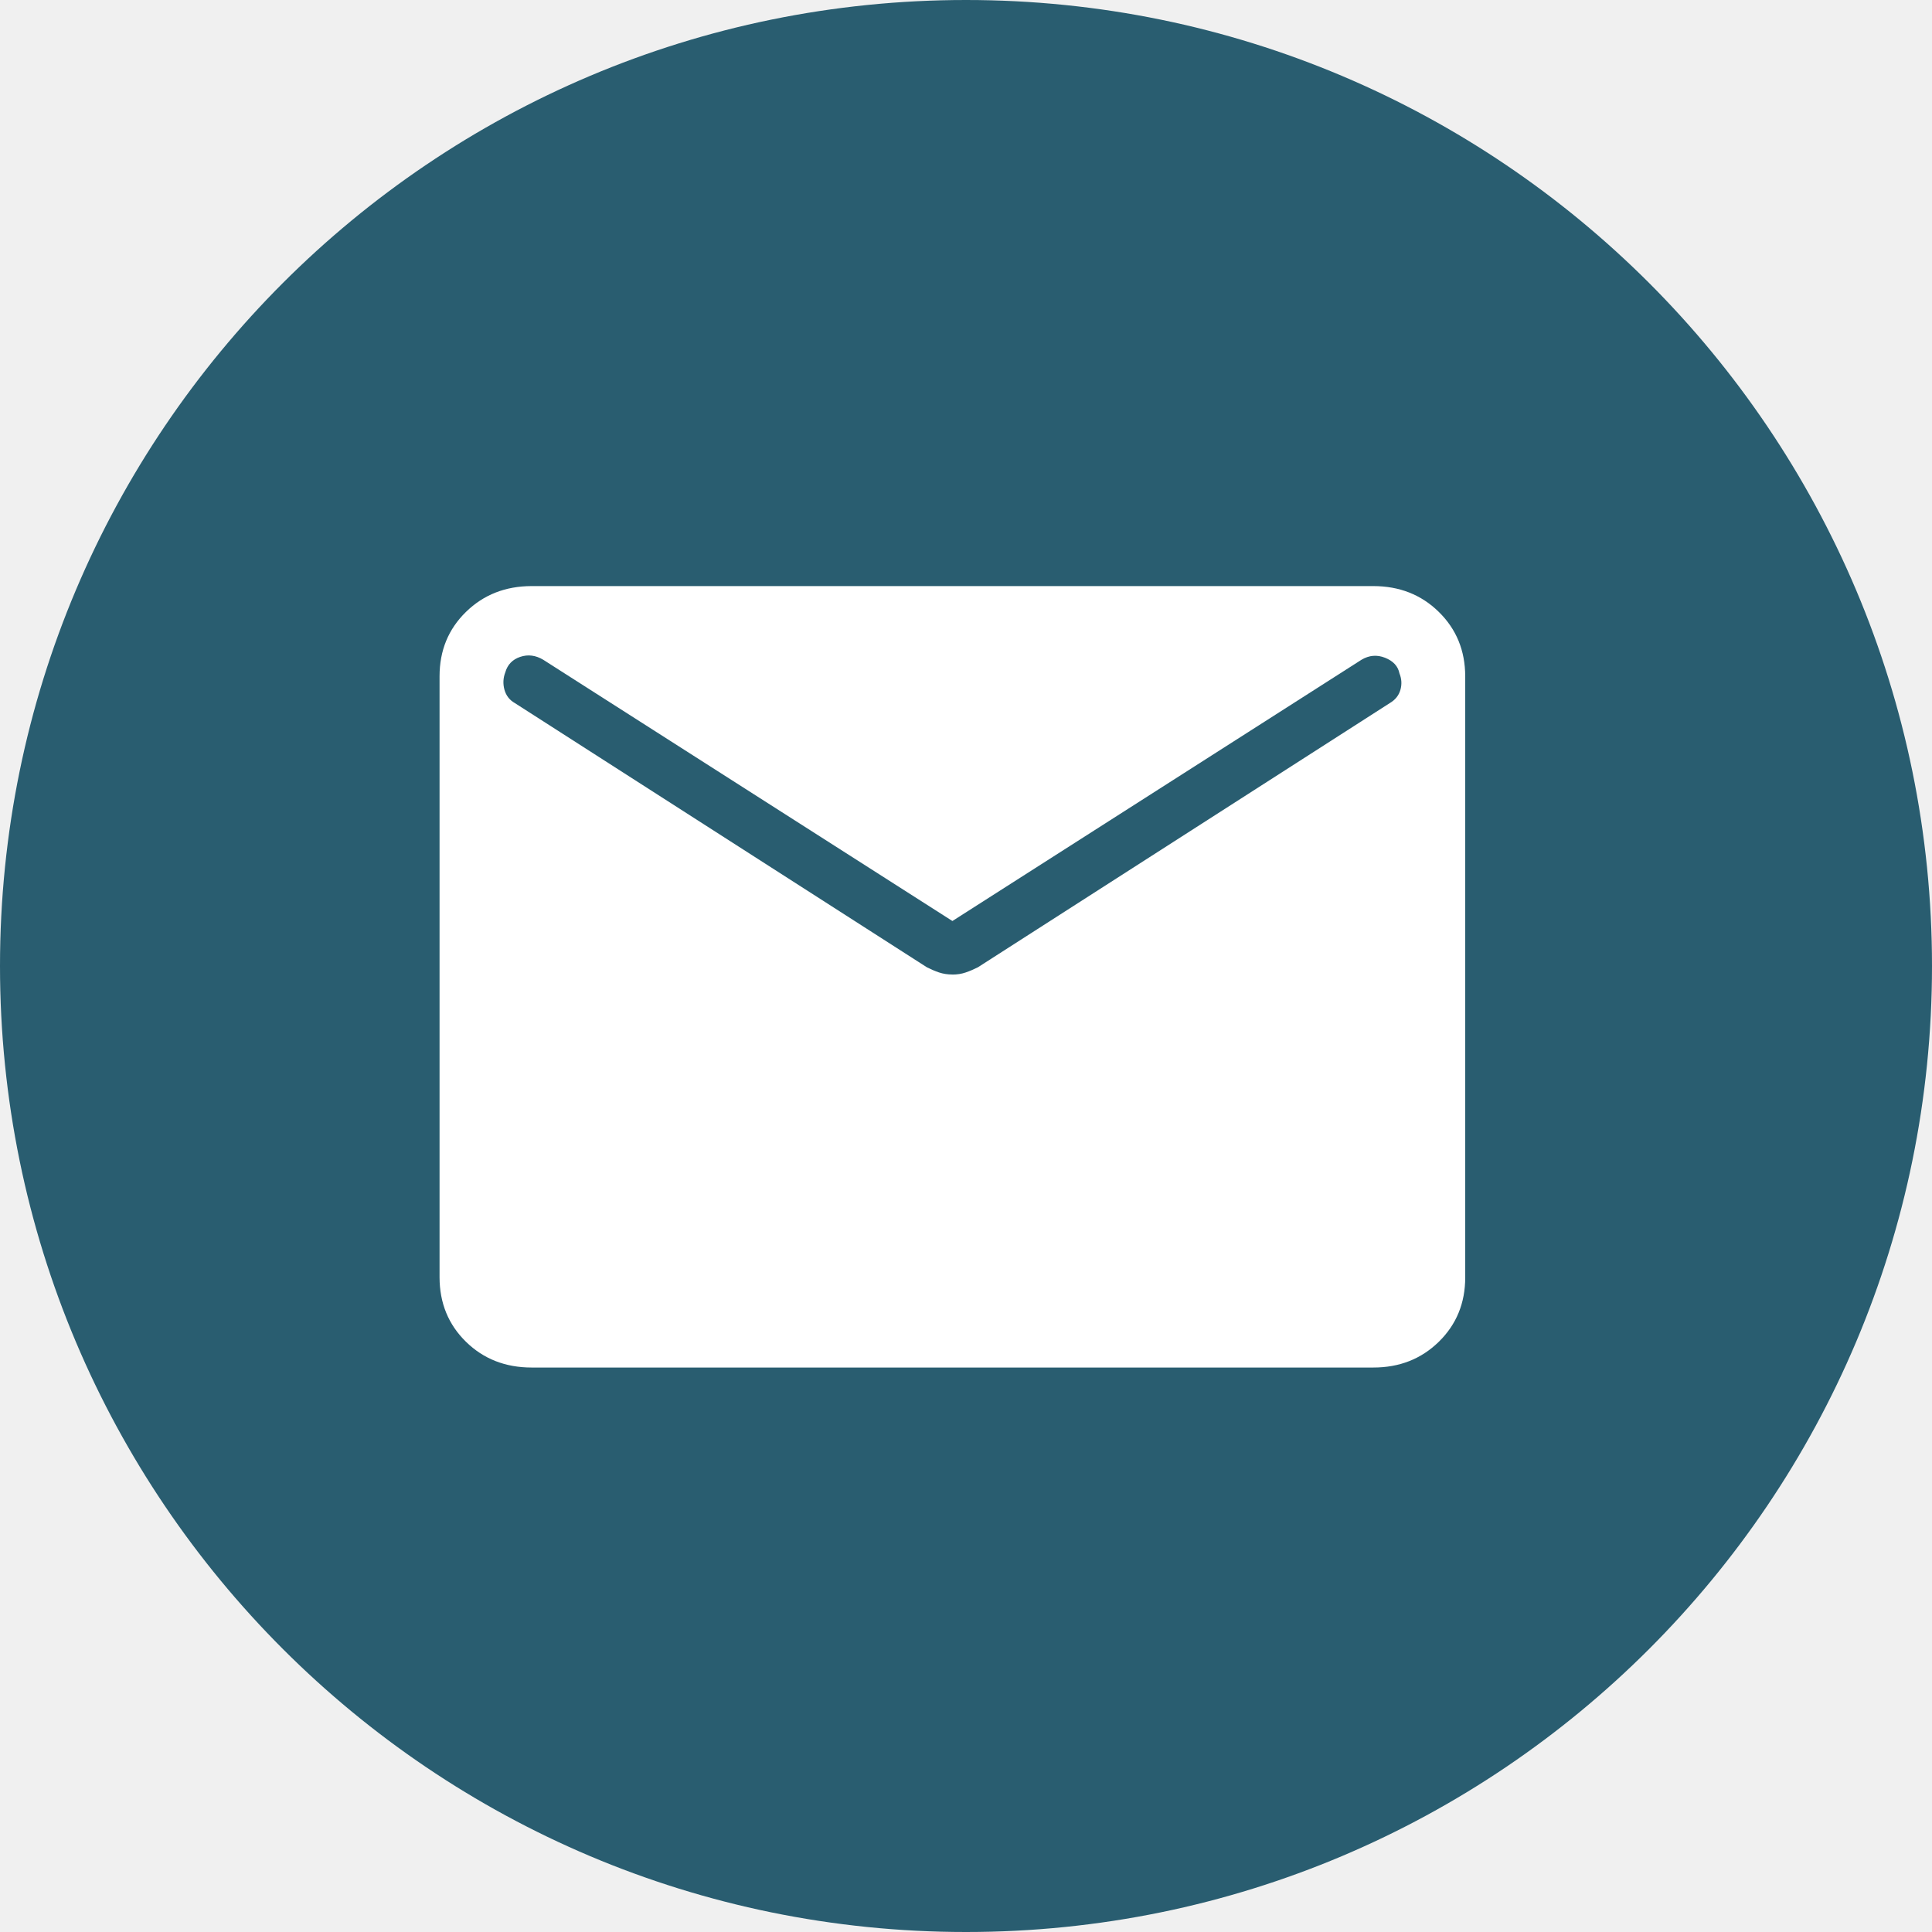
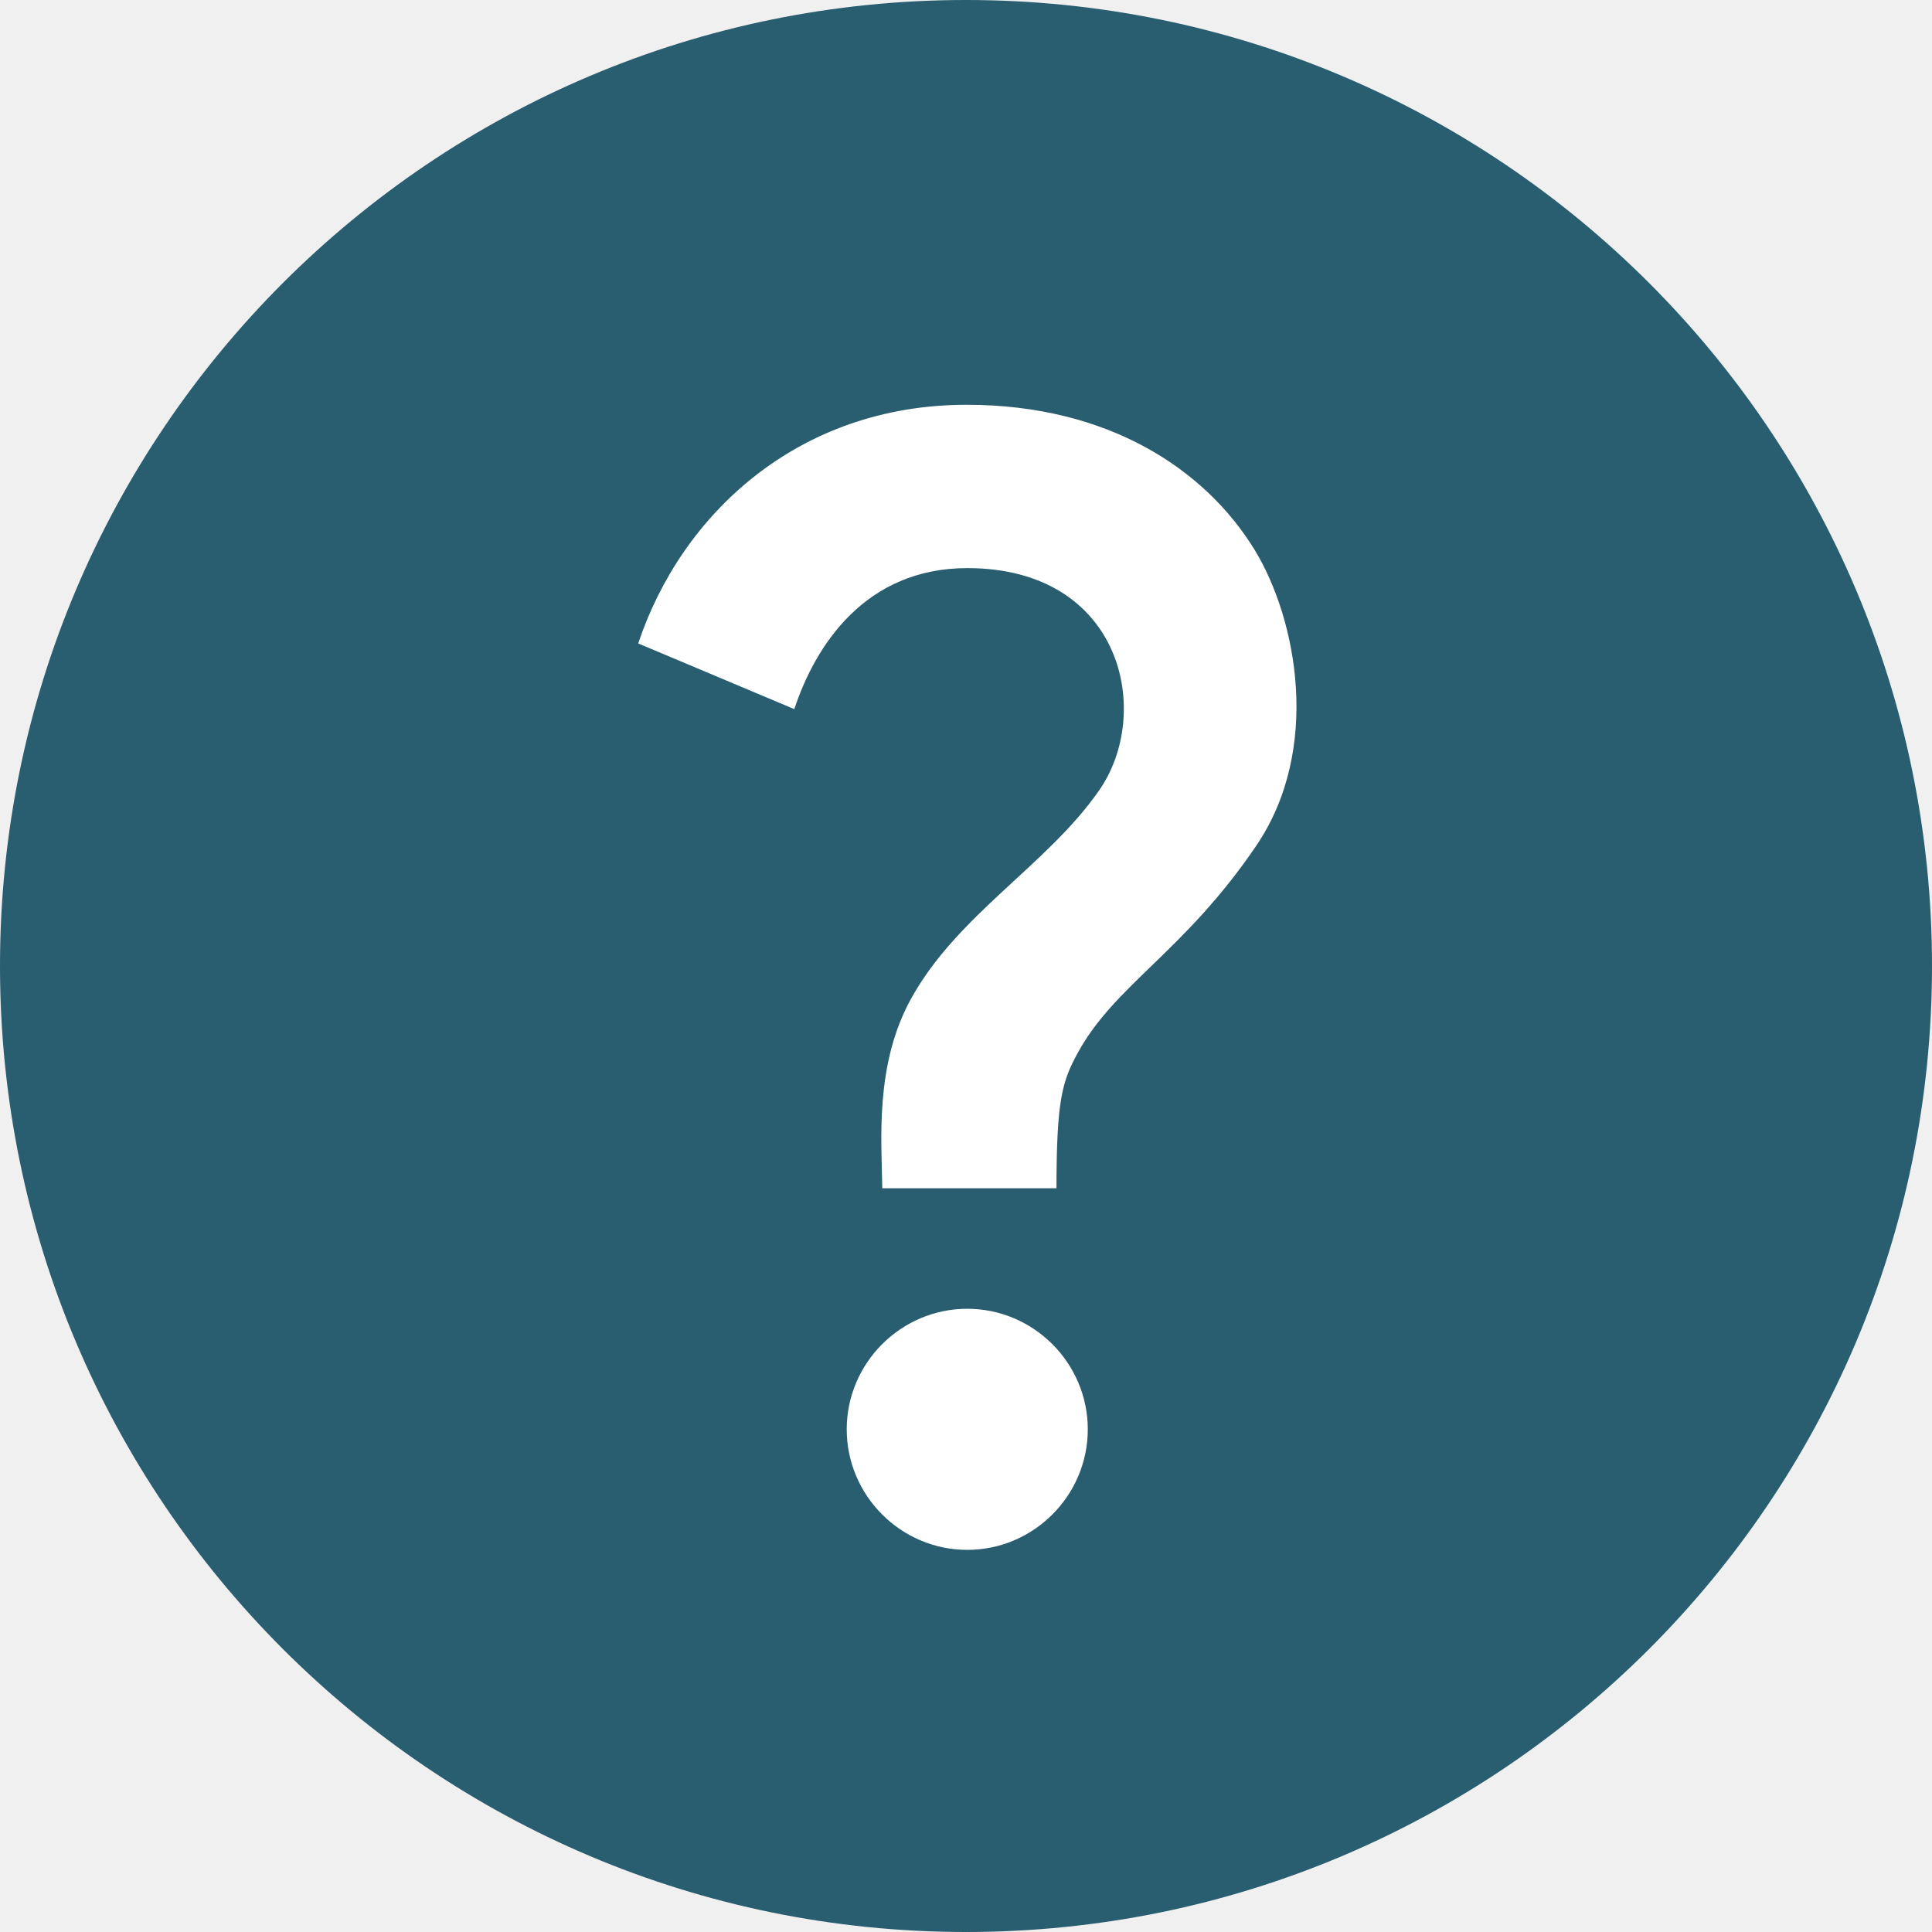
<svg xmlns="http://www.w3.org/2000/svg" width="76" height="76" viewBox="0 0 76 76" fill="none">
  <rect width="76" height="76" rx="38" fill="#295D70" />
-   <path d="M20.913 53.795C19.881 53.795 19.019 53.457 18.329 52.781C17.639 52.105 17.293 51.26 17.291 50.247V26.604C17.291 25.592 17.637 24.748 18.329 24.072C19.021 23.395 19.882 23.057 20.911 23.055H54.018C55.049 23.055 55.91 23.394 56.6 24.072C57.291 24.75 57.636 25.593 57.638 26.604V50.249C57.638 51.26 57.292 52.103 56.6 52.781C55.908 53.459 55.047 53.797 54.018 53.795H20.913ZM37.465 38.337C37.651 38.337 37.826 38.31 37.989 38.254C38.151 38.199 38.31 38.13 38.469 38.05L54.672 27.657C54.885 27.532 55.023 27.36 55.087 27.142C55.151 26.923 55.139 26.706 55.051 26.489C54.995 26.207 54.806 26.002 54.486 25.875C54.168 25.749 53.86 25.774 53.561 25.951L37.465 36.23L21.371 25.954C21.072 25.775 20.77 25.737 20.465 25.839C20.16 25.942 19.965 26.144 19.878 26.445C19.791 26.671 19.78 26.9 19.844 27.133C19.909 27.365 20.046 27.541 20.257 27.66L36.46 38.05C36.619 38.13 36.779 38.199 36.94 38.254C37.103 38.308 37.278 38.335 37.465 38.335" fill="white" />
+   <path d="M35.845 39.275C37.67 35.98 41.179 34.036 43.218 31.119C45.376 28.061 44.166 22.348 38.05 22.348C34.043 22.348 32.075 25.382 31.246 27.895L25.105 25.311C26.789 20.261 31.364 15.923 38.026 15.923C43.597 15.923 47.414 18.46 49.358 21.636C51.018 24.363 51.99 29.46 49.429 33.253C46.585 37.45 43.858 38.73 42.388 41.432C41.796 42.523 41.559 43.234 41.559 46.743H34.707C34.683 44.894 34.399 41.883 35.845 39.275ZM42.791 56.226C42.791 58.834 40.658 60.968 38.05 60.968C35.442 60.968 33.308 58.834 33.308 56.226C33.308 53.618 35.442 51.484 38.05 51.484C40.658 51.484 42.791 53.618 42.791 56.226Z" fill="white" />
</svg>
